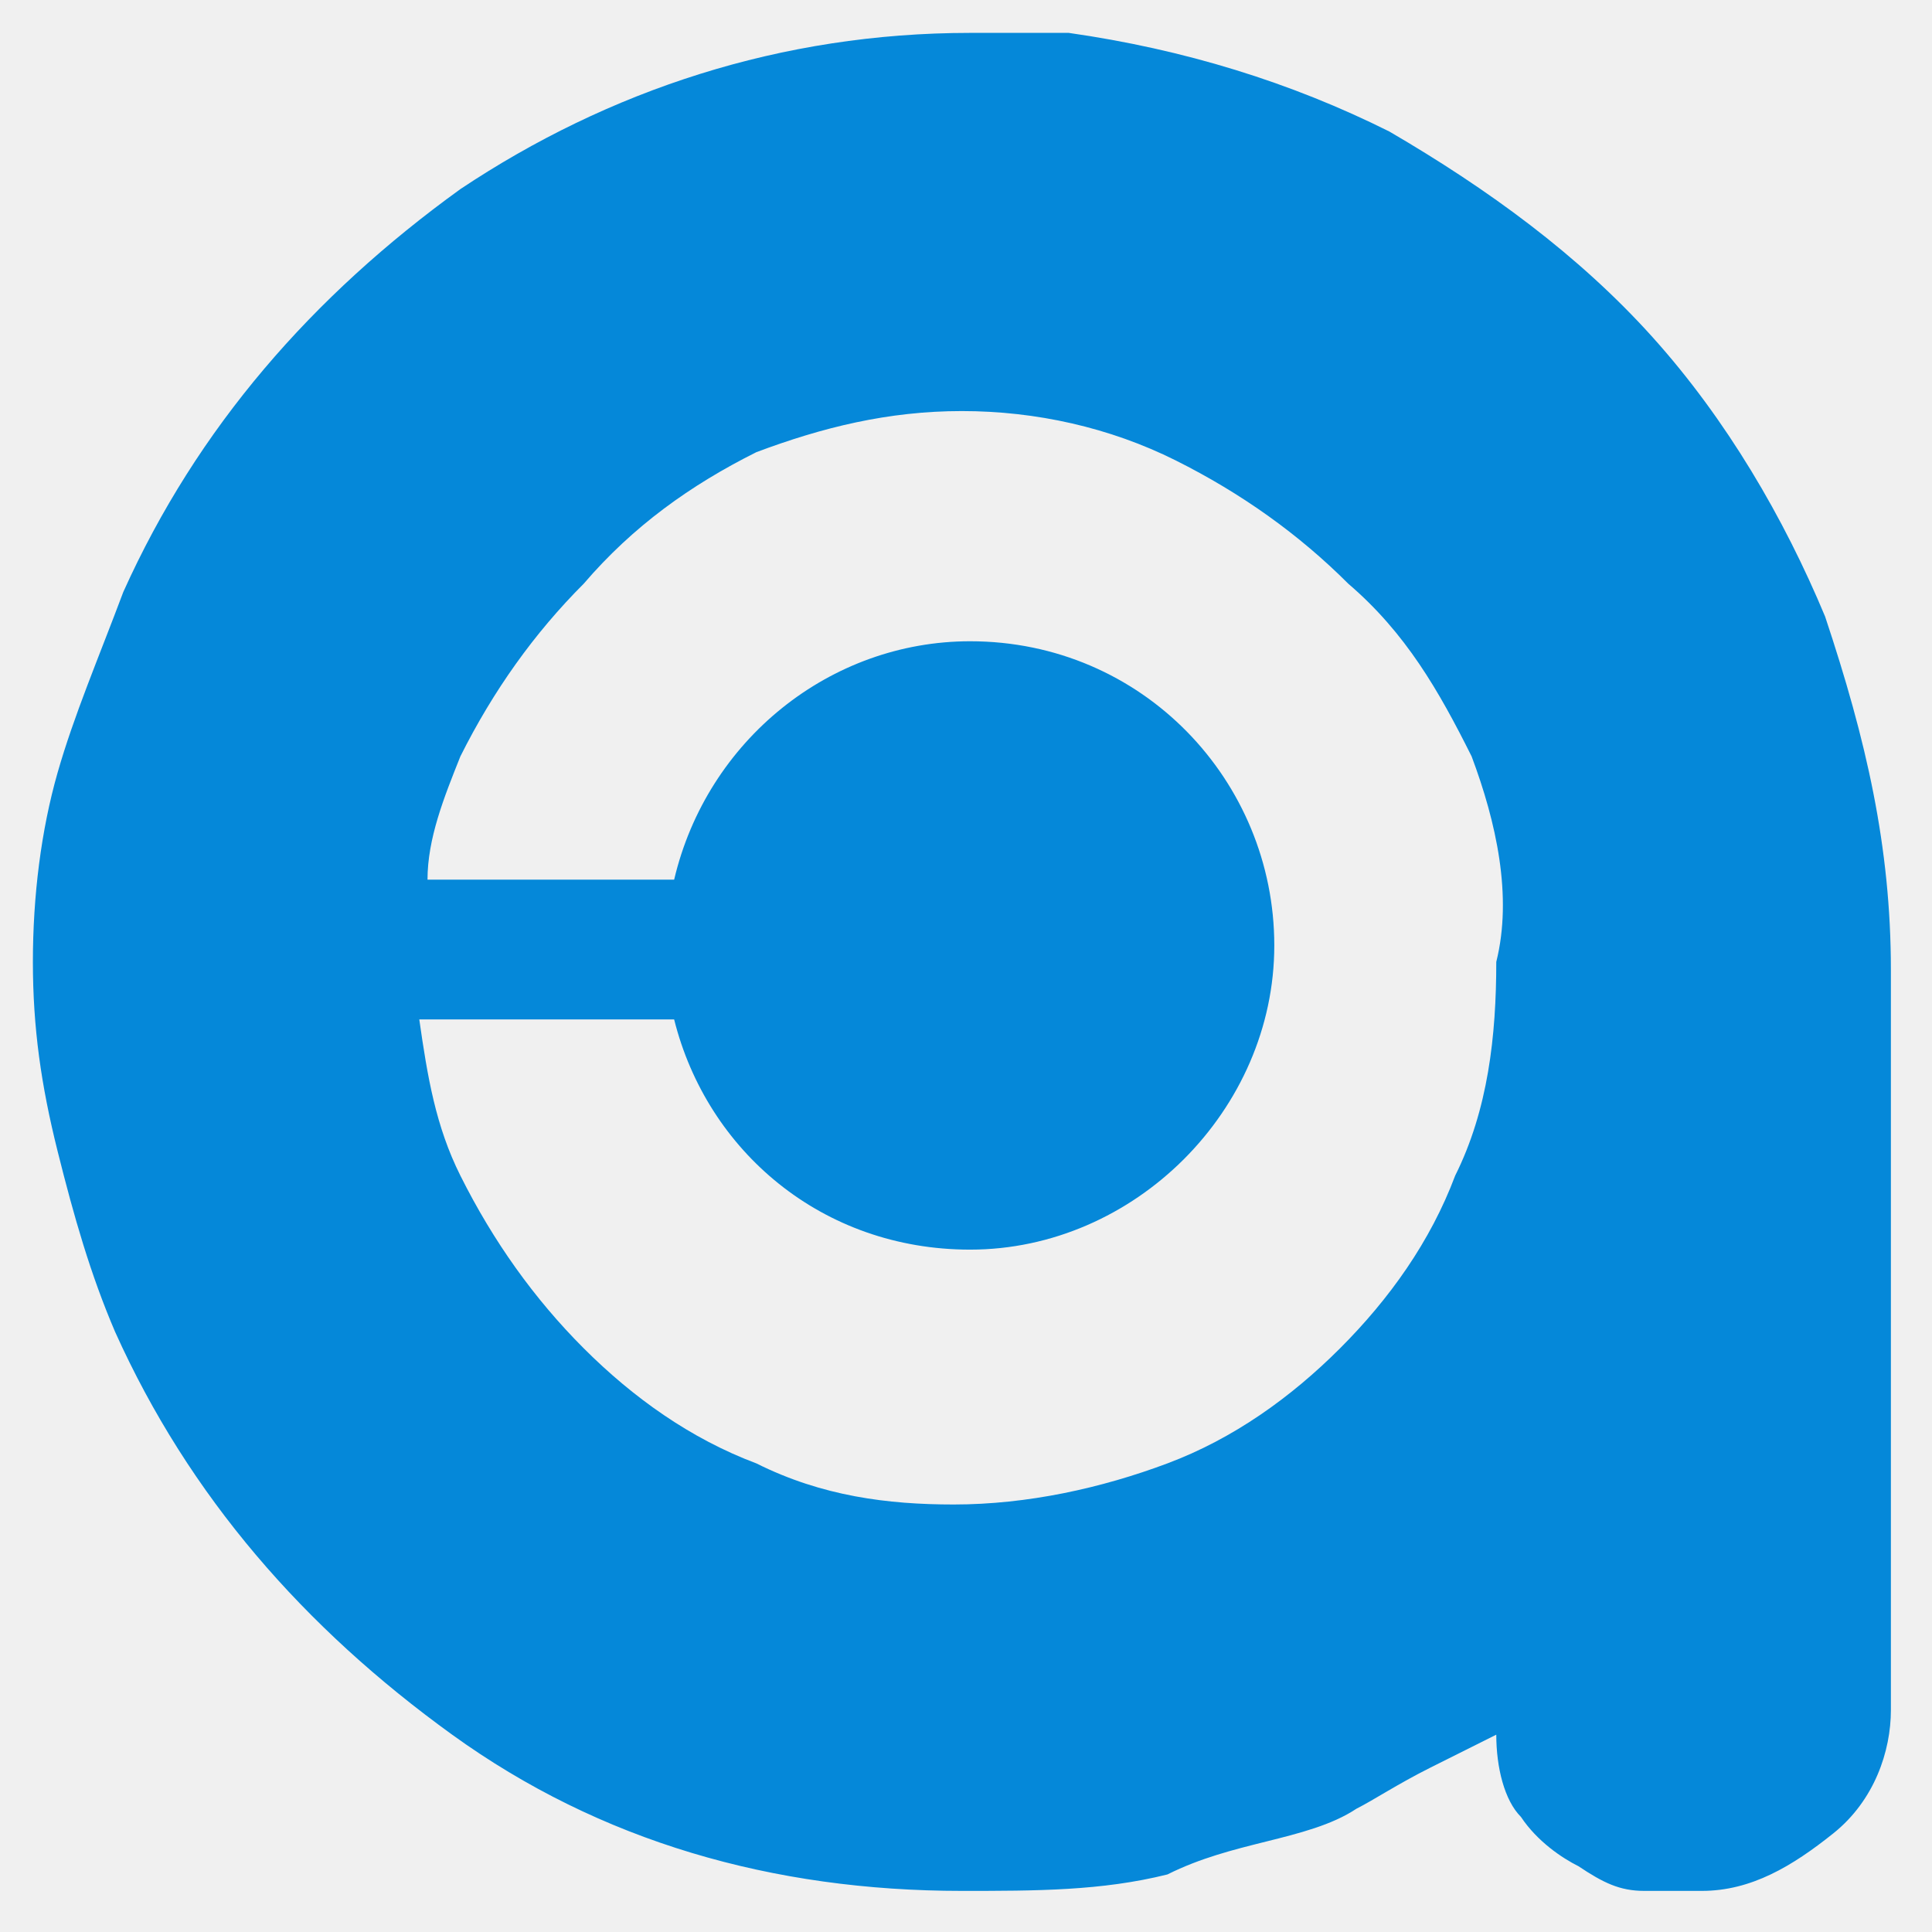
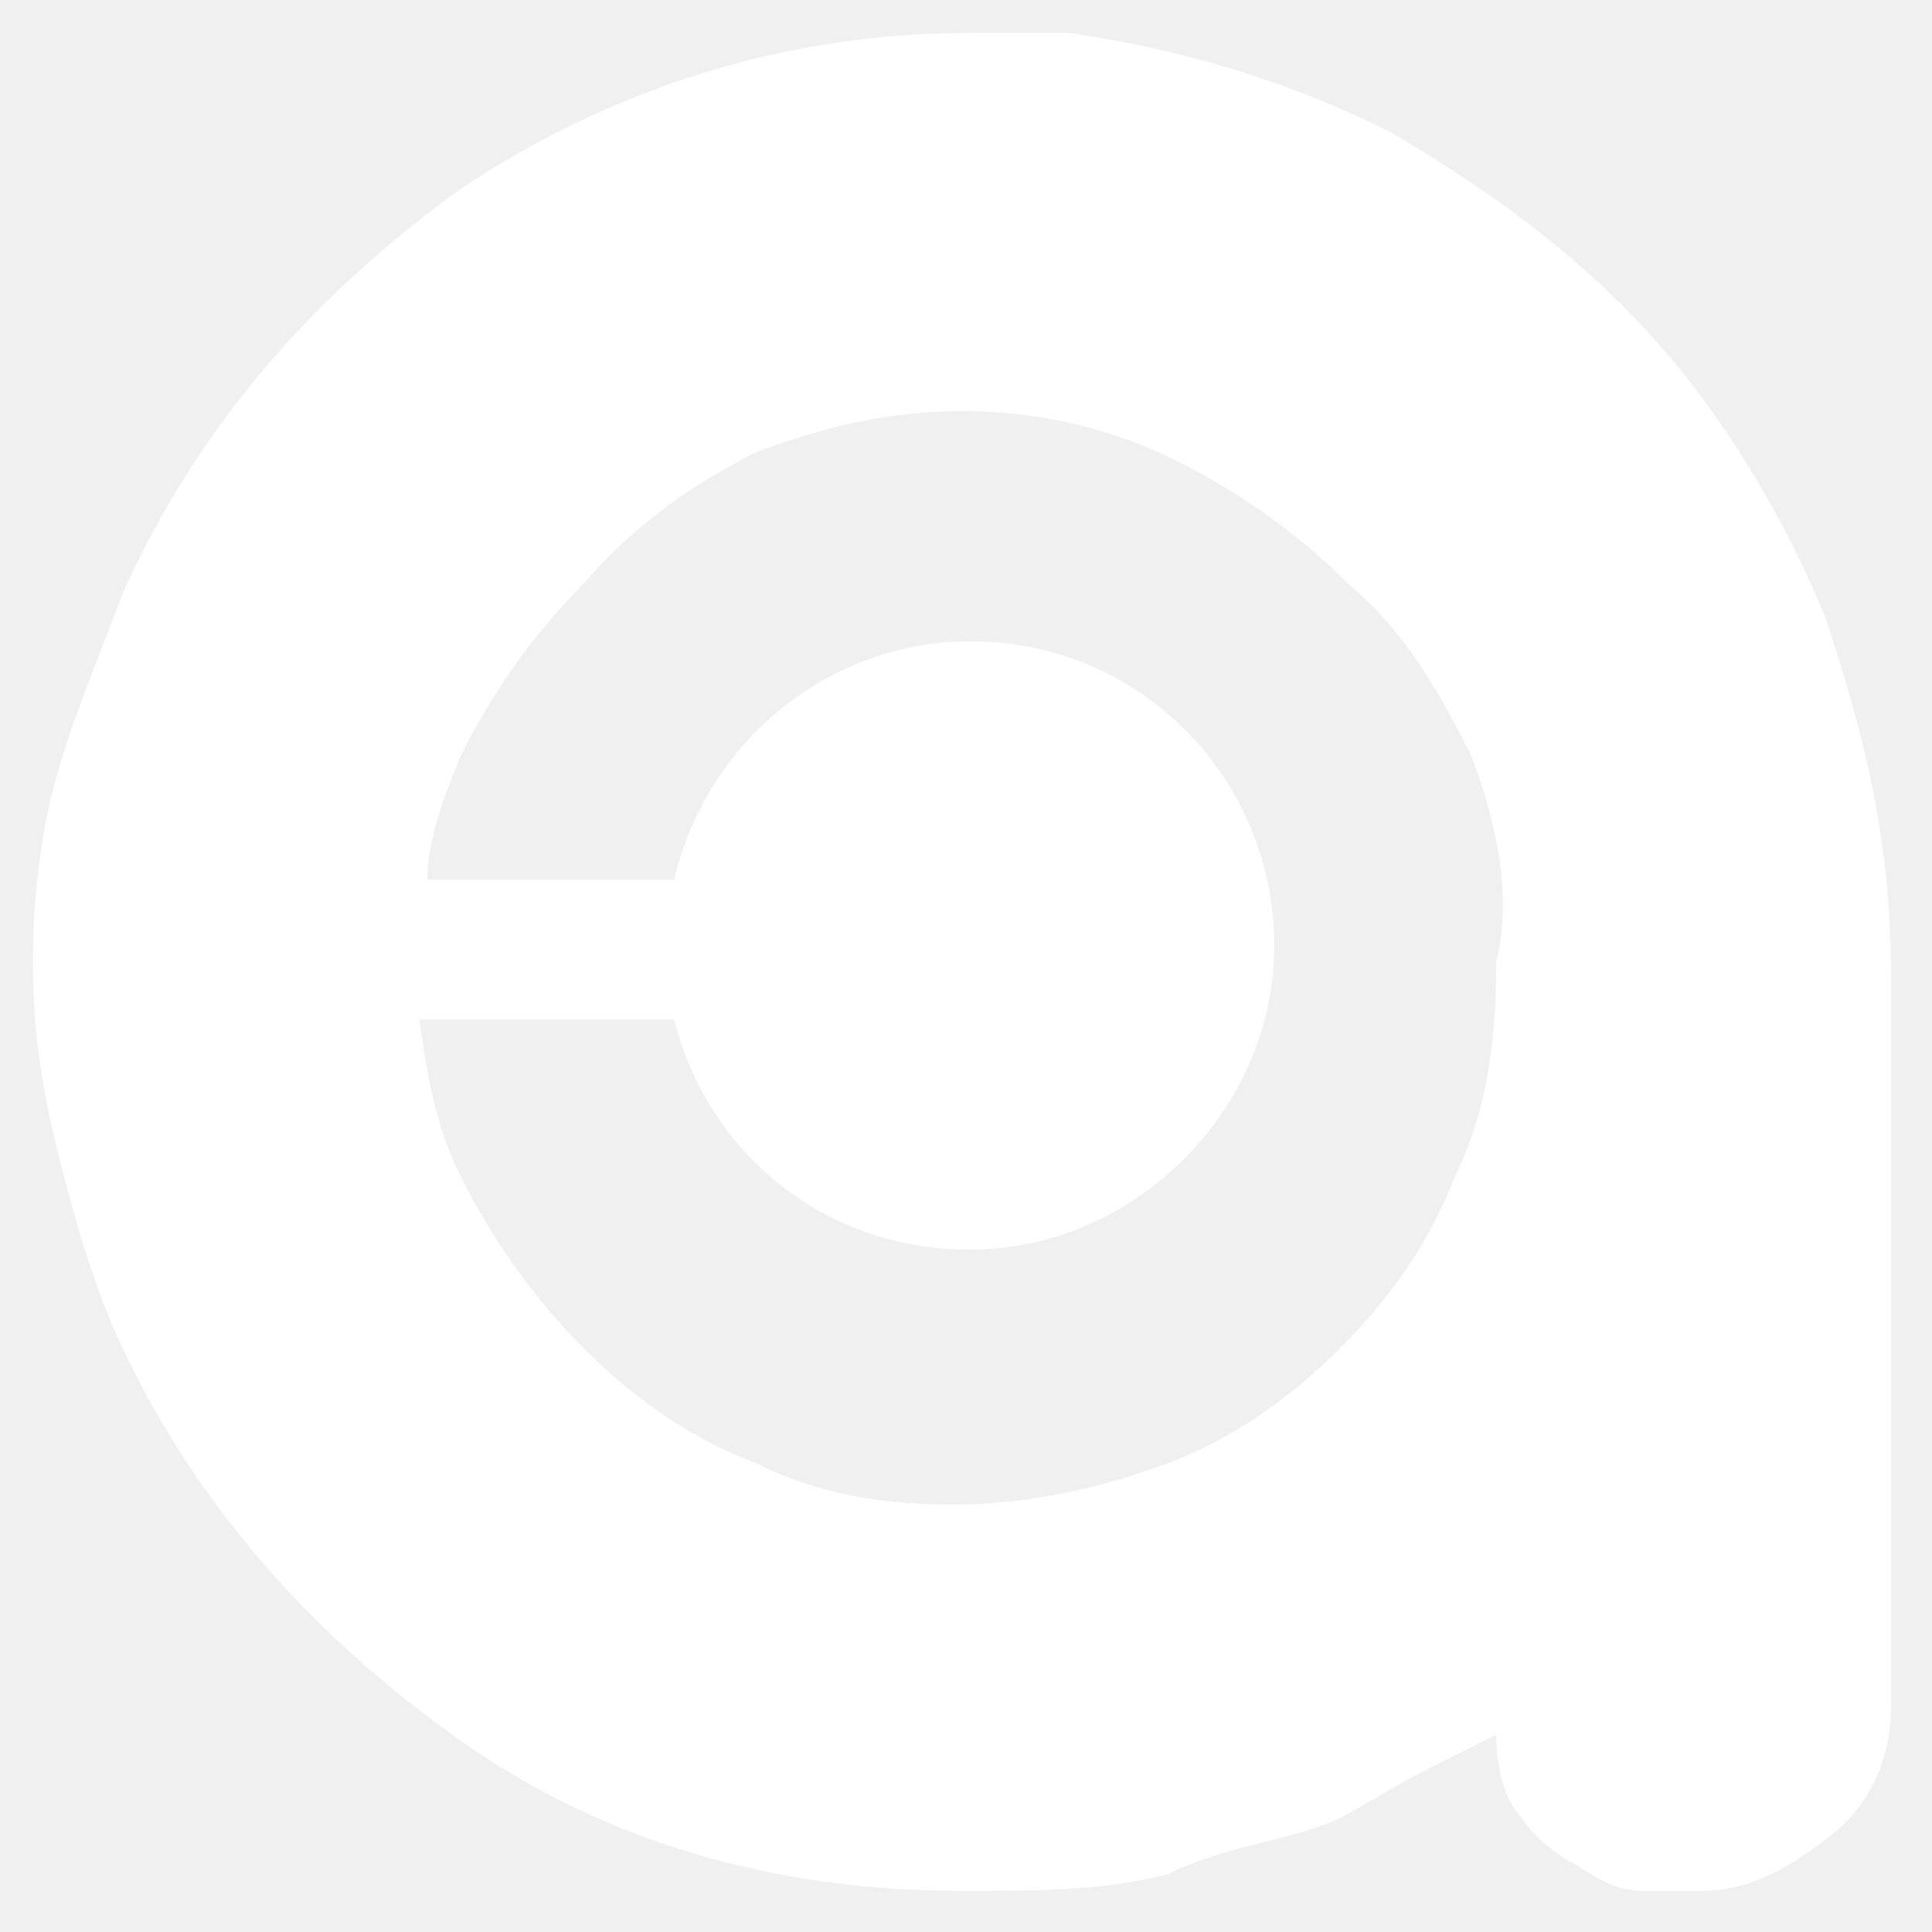
<svg xmlns="http://www.w3.org/2000/svg" viewBox="0 0 23.5 23.5">
-   <path fill="#0588d9" d="M22.3 22.3c-.5.4-1 .7-1.6.7H20c-.3 0-.5-.1-.8-.3-.2-.1-.5-.3-.7-.6-.2-.2-.3-.6-.3-1l-.8.4c-.4.2-.7.4-.9.5-.3.2-.7.3-1.1.4-.4.1-.8.2-1.2.4-.8.2-1.6.2-2.5.2-2.3 0-4.4-.6-6.2-1.9-1.8-1.3-3.2-2.9-4.1-4.9-.3-.7-.5-1.4-.7-2.2-.2-.8-.3-1.5-.3-2.3 0-.8.1-1.6.3-2.3.2-.7.5-1.4.8-2.2.9-2 2.3-3.6 4.1-4.9C7.4 1.1 9.5.4 11.8.4H13c1.4.2 2.7.6 3.9 1.2 1.2.7 2.3 1.5 3.2 2.5.9 1 1.6 2.2 2.1 3.4.5 1.5.8 2.8.8 4.3v9c0 .5-.2 1.1-.7 1.5zM17.9 9.2c-.4-.8-.8-1.5-1.5-2.1-.6-.6-1.3-1.1-2.1-1.5-.8-.4-1.7-.6-2.6-.6-.9 0-1.7.2-2.5.5-.8.4-1.5.9-2.1 1.6-.6.6-1.1 1.3-1.5 2.1-.2.5-.4 1-.4 1.5h3c.4-1.7 1.9-2.9 3.6-2.9 2.1 0 3.7 1.7 3.7 3.7s-1.7 3.7-3.7 3.7c-1.8 0-3.2-1.2-3.6-2.8H5.1c.1.7.2 1.3.5 1.9.4.8.9 1.5 1.5 2.1.6.6 1.3 1.1 2.1 1.4.8.4 1.6.5 2.4.5.9 0 1.8-.2 2.6-.5s1.5-.8 2.1-1.4c.6-.6 1.1-1.3 1.4-2.1.4-.8.5-1.7.5-2.6.2-.8 0-1.7-.3-2.5z" />
+   <path fill="#fff" d="M22.3 22.3c-.5.4-1 .7-1.6.7H20c-.3 0-.5-.1-.8-.3-.2-.1-.5-.3-.7-.6-.2-.2-.3-.6-.3-1l-.8.4c-.4.2-.7.4-.9.5-.3.2-.7.3-1.1.4-.4.1-.8.2-1.2.4-.8.2-1.6.2-2.5.2-2.3 0-4.4-.6-6.2-1.9-1.8-1.3-3.2-2.9-4.1-4.9-.3-.7-.5-1.4-.7-2.2-.2-.8-.3-1.5-.3-2.3 0-.8.1-1.6.3-2.3.2-.7.5-1.4.8-2.2.9-2 2.3-3.6 4.1-4.9C7.4 1.1 9.5.4 11.8.4H13c1.4.2 2.7.6 3.9 1.2 1.2.7 2.3 1.5 3.2 2.5.9 1 1.6 2.2 2.1 3.4.5 1.5.8 2.8.8 4.3v9c0 .5-.2 1.1-.7 1.5zM17.9 9.2c-.4-.8-.8-1.5-1.5-2.1-.6-.6-1.3-1.1-2.1-1.5-.8-.4-1.7-.6-2.6-.6-.9 0-1.7.2-2.5.5-.8.4-1.5.9-2.1 1.6-.6.6-1.1 1.3-1.5 2.1-.2.5-.4 1-.4 1.5h3c.4-1.7 1.9-2.9 3.6-2.9 2.1 0 3.7 1.7 3.7 3.7s-1.7 3.7-3.7 3.7c-1.8 0-3.2-1.2-3.6-2.8H5.1c.1.7.2 1.3.5 1.9.4.8.9 1.5 1.5 2.1.6.6 1.3 1.1 2.1 1.4.8.4 1.6.5 2.4.5.9 0 1.8-.2 2.6-.5s1.5-.8 2.1-1.4c.6-.6 1.1-1.3 1.4-2.1.4-.8.5-1.7.5-2.6.2-.8 0-1.7-.3-2.5z" />
</svg>
